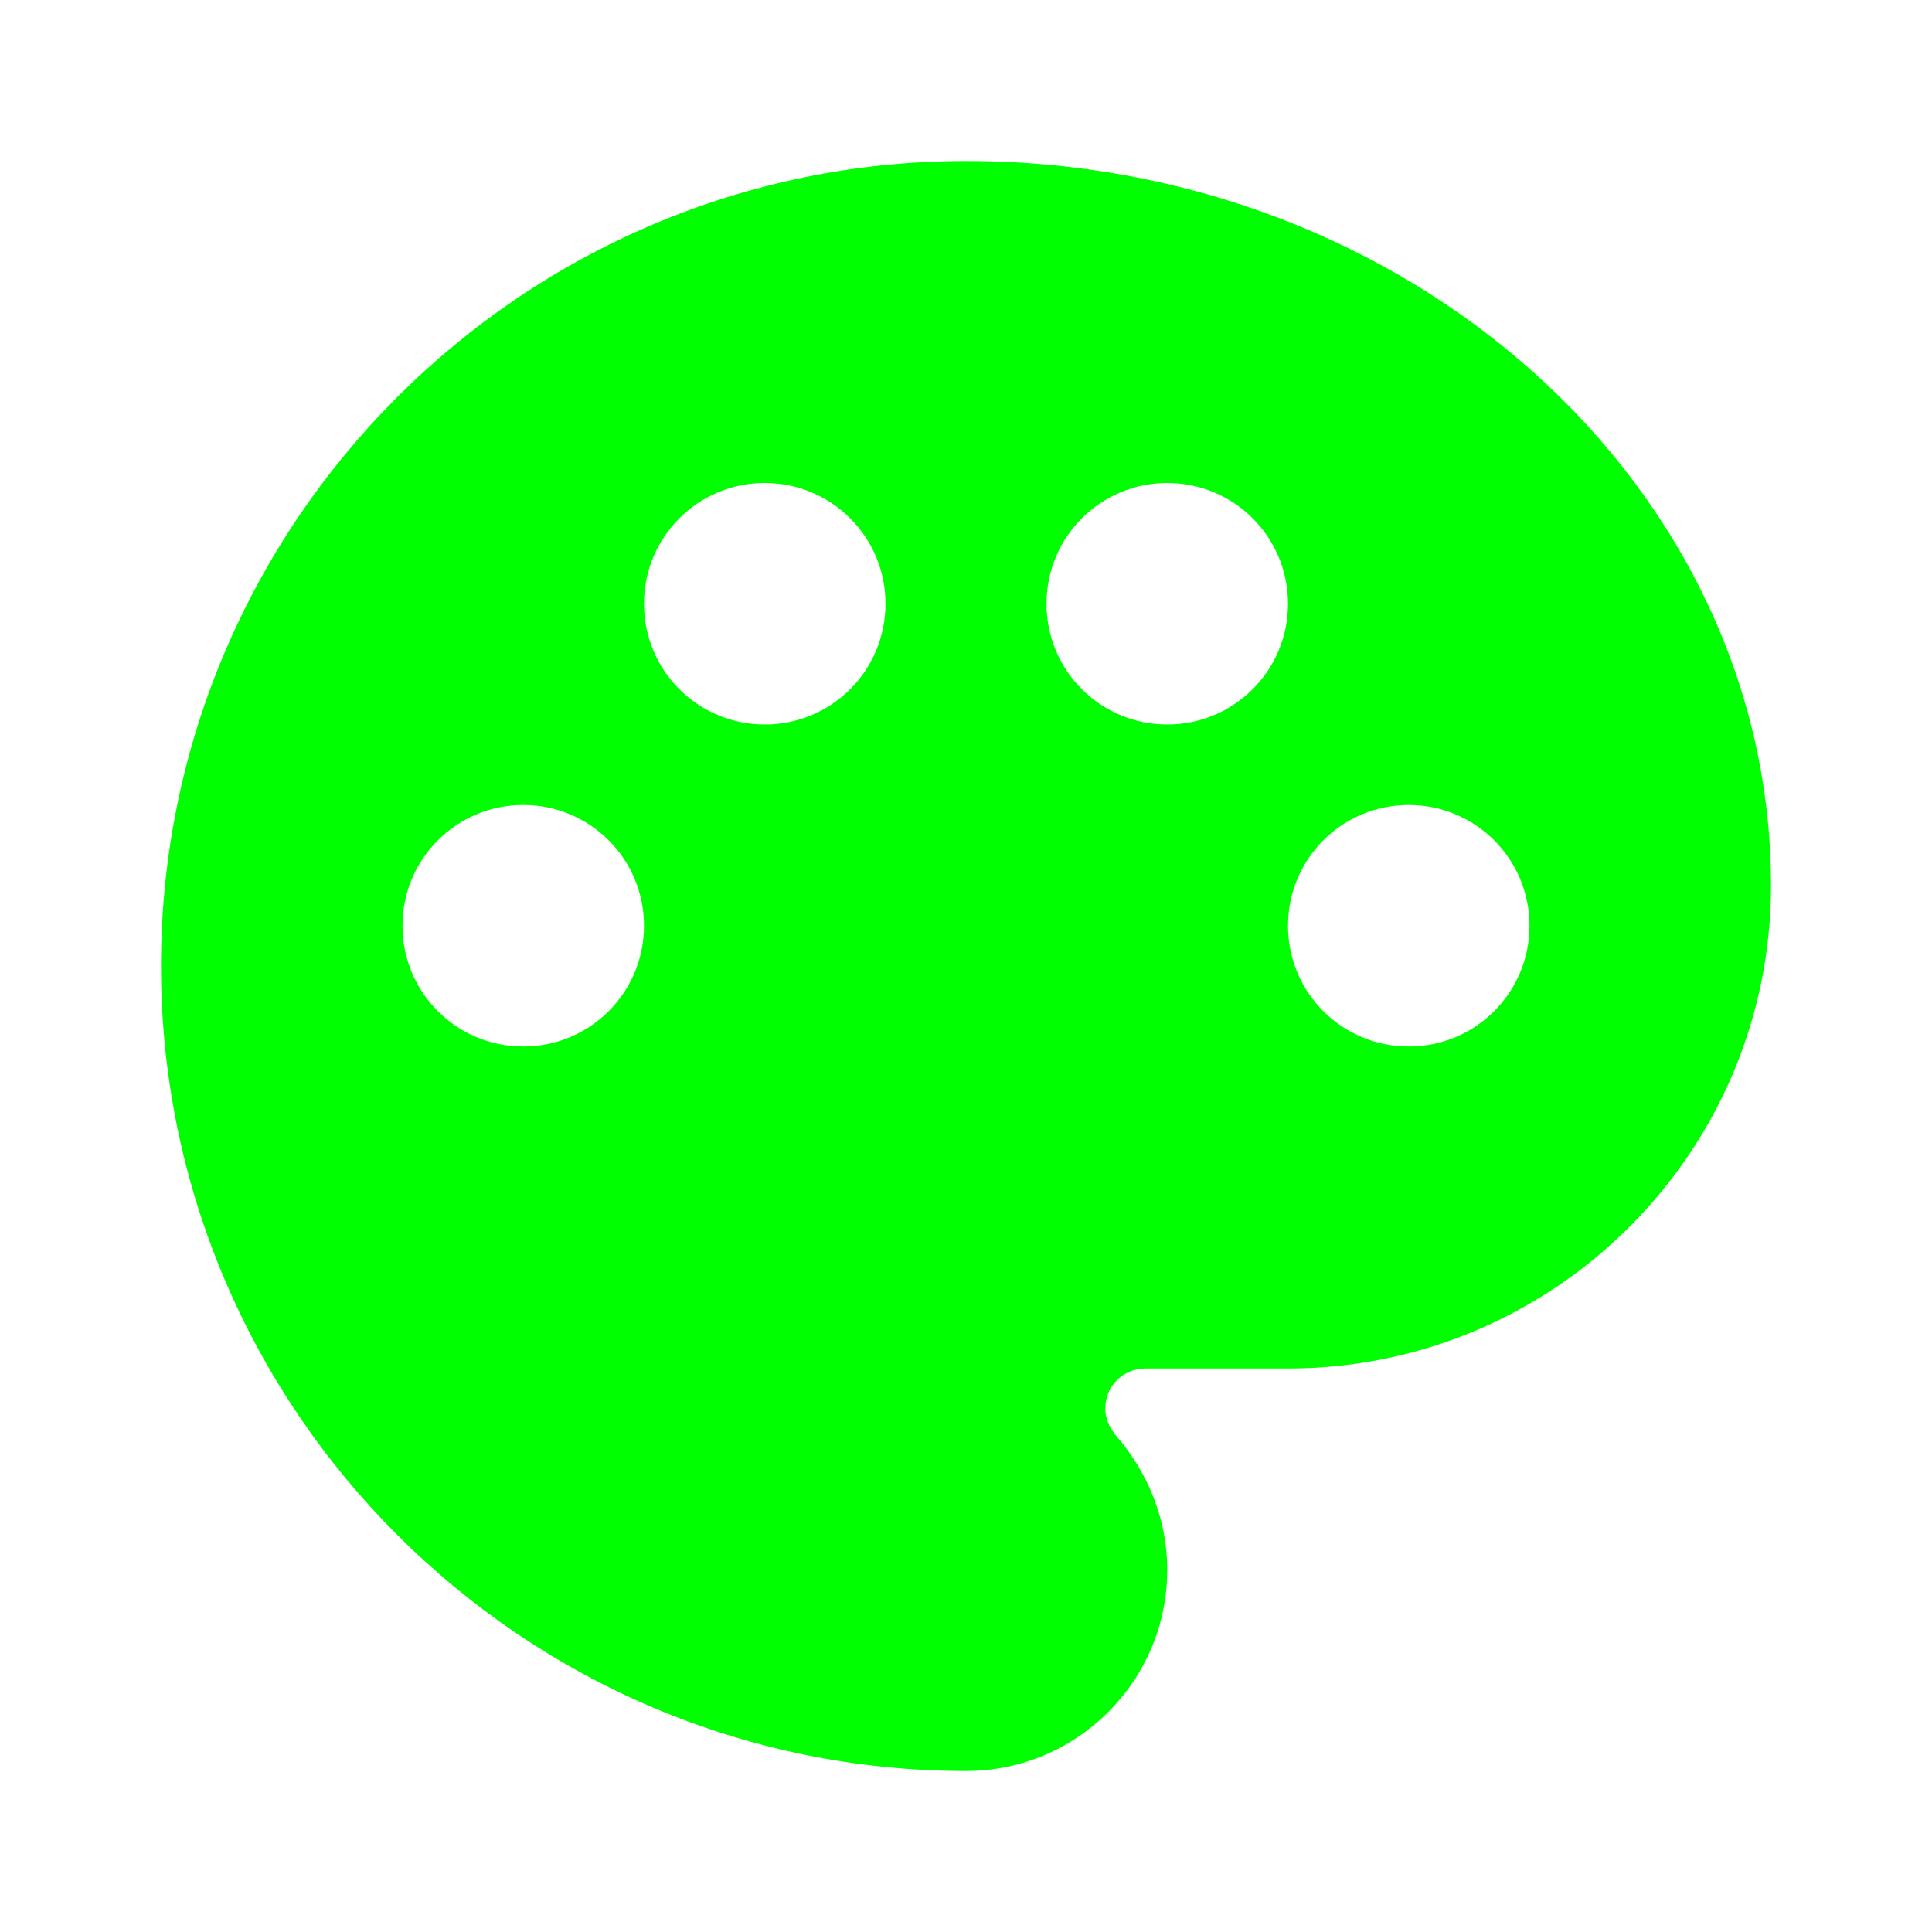
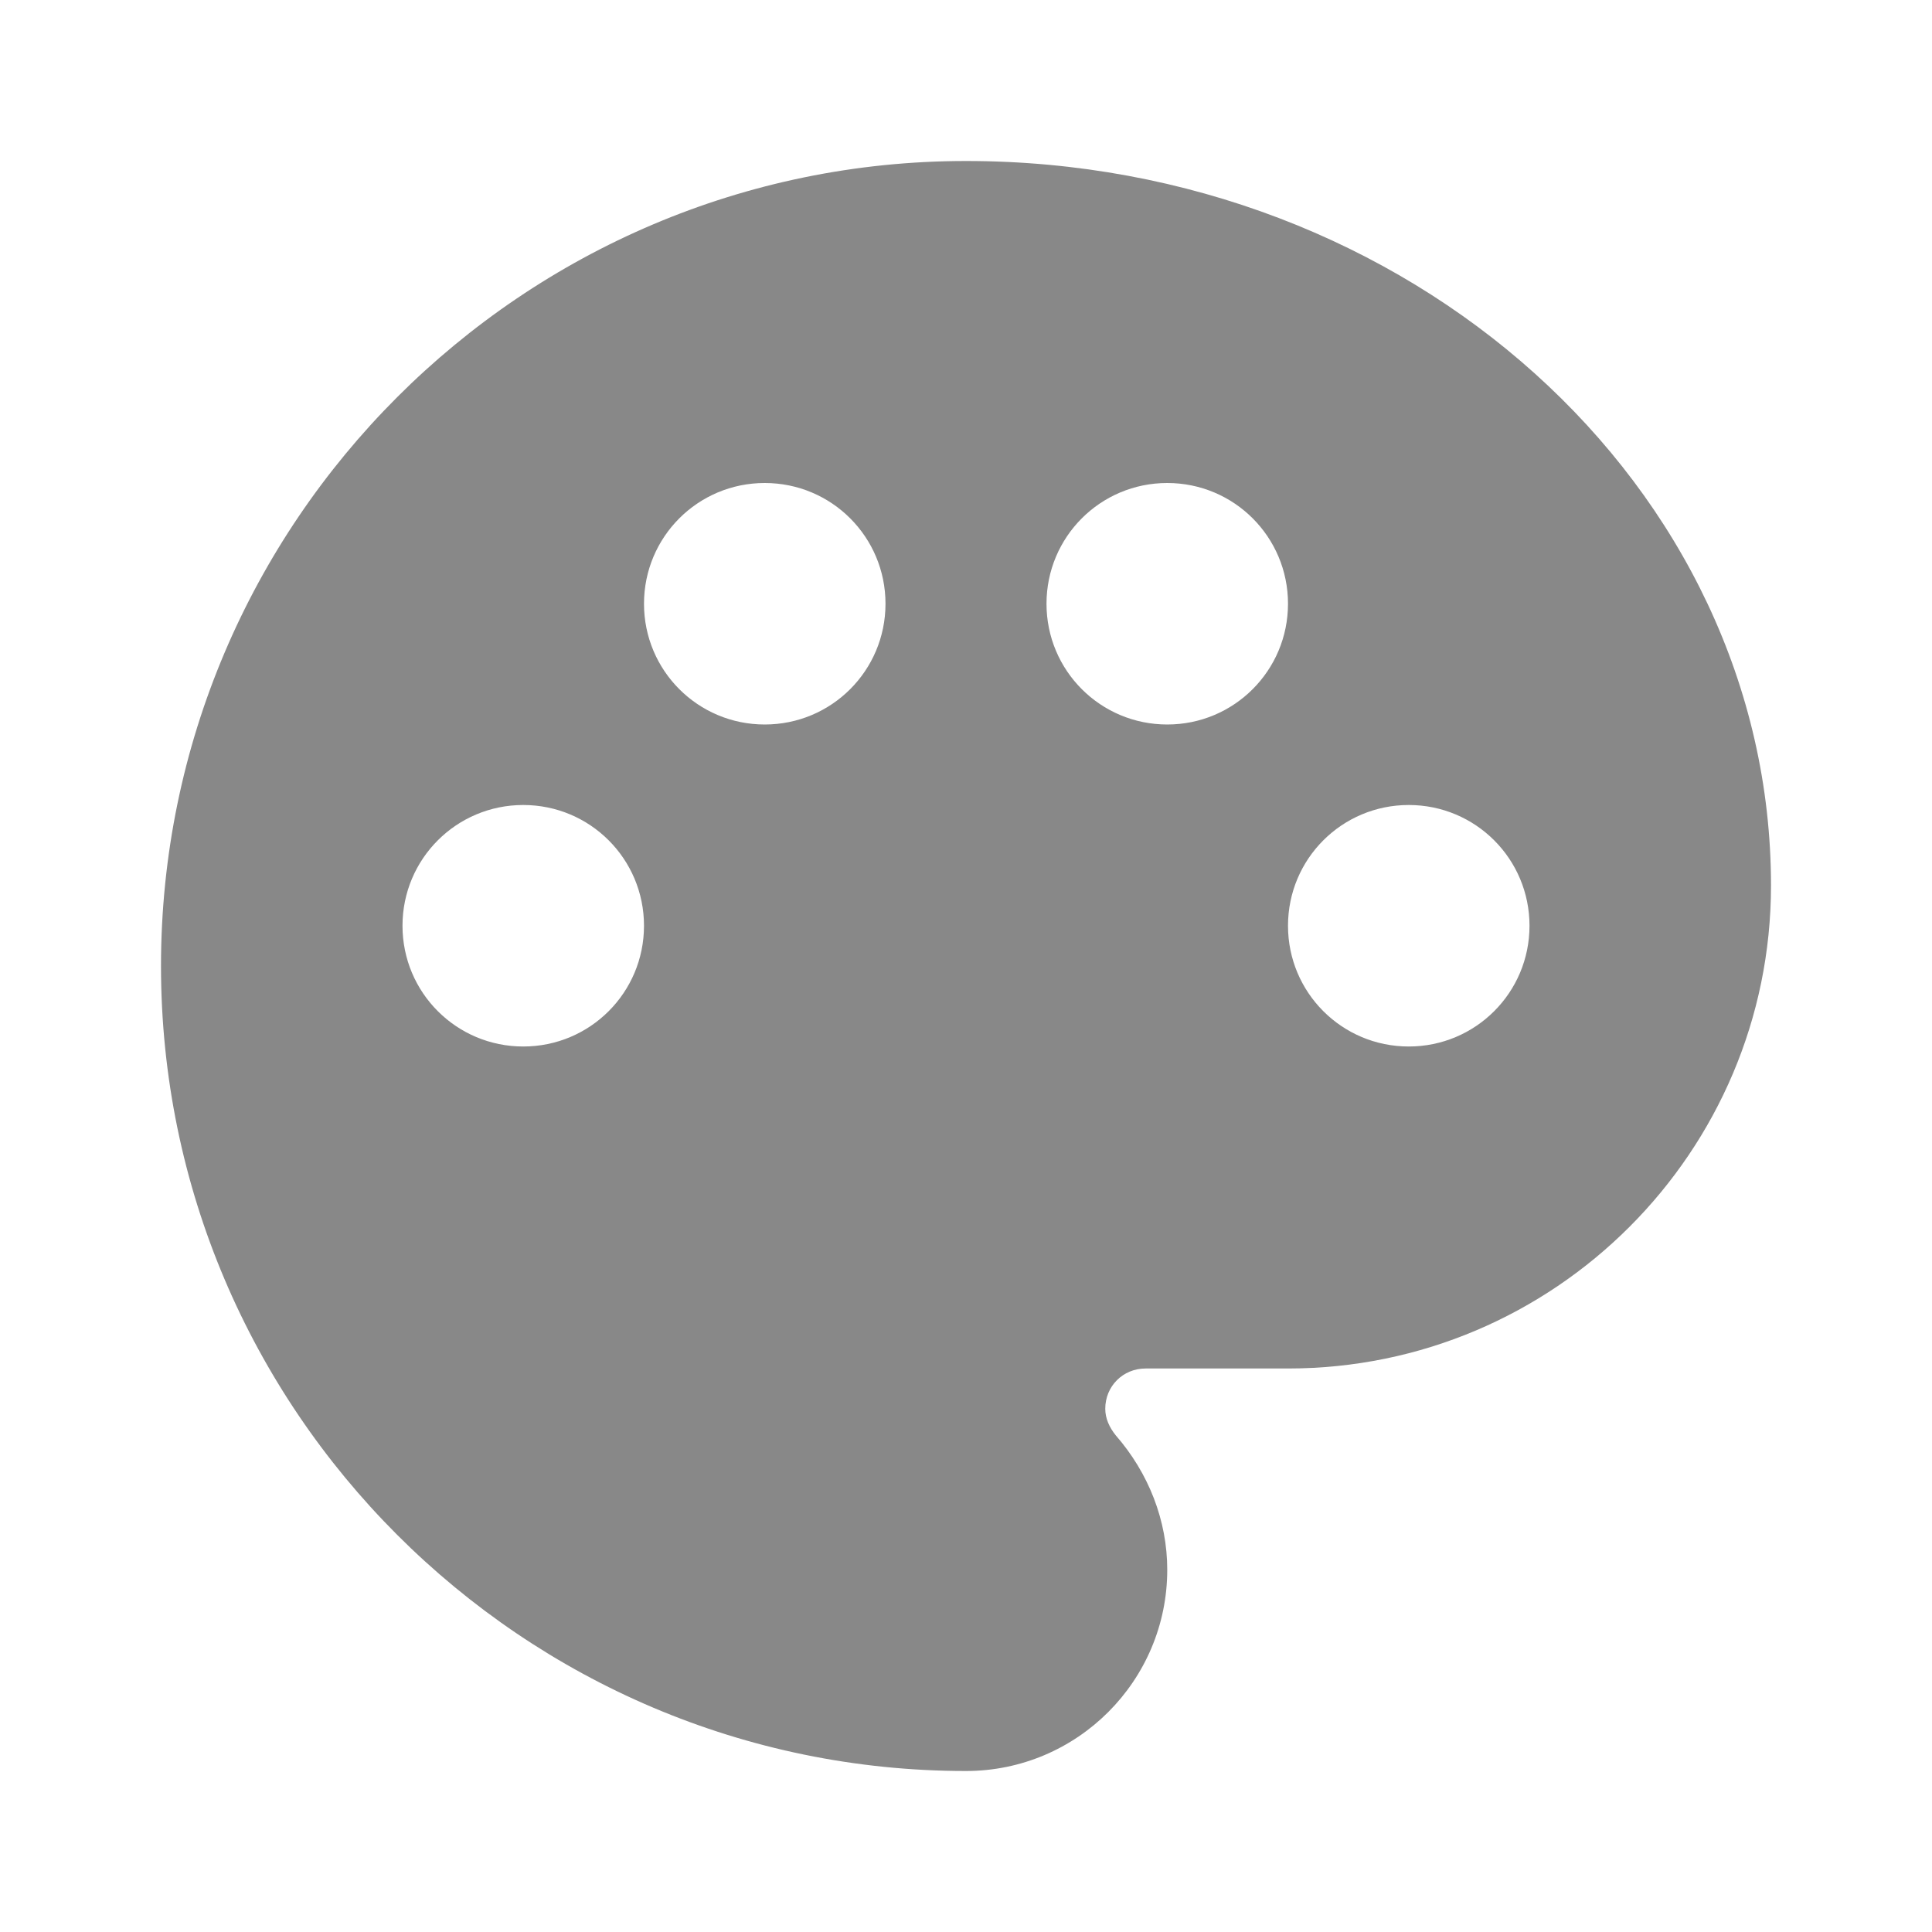
- <svg xmlns="http://www.w3.org/2000/svg" enable-background="new 0 0 24 24" height="24px" viewBox="0 0 24 24" width="24px" fill="#00ff00">
+ <svg xmlns="http://www.w3.org/2000/svg" enable-background="new 0 0 24 24" height="24px" viewBox="0 0 24 24" width="24px" fill="#888888">
  <g>
    <rect fill="none" height="24" width="24" />
  </g>
  <g>
    <path d="M12,2C6.49,2,2,6.49,2,12s4.49,10,10,10c1.38,0,2.5-1.12,2.5-2.5c0-0.61-0.23-1.2-0.64-1.67c-0.08-0.1-0.13-0.21-0.13-0.33 c0-0.28,0.22-0.5,0.5-0.5H16c3.31,0,6-2.69,6-6C22,6.04,17.51,2,12,2z M17.5,13c-0.83,0-1.5-0.67-1.5-1.5c0-0.83,0.67-1.5,1.5-1.5 s1.5,0.67,1.5,1.5C19,12.33,18.33,13,17.5,13z M14.5,9C13.67,9,13,8.33,13,7.5C13,6.67,13.67,6,14.5,6S16,6.67,16,7.5 C16,8.33,15.33,9,14.5,9z M5,11.5C5,10.67,5.67,10,6.5,10S8,10.67,8,11.5C8,12.33,7.33,13,6.5,13S5,12.33,5,11.5z M11,7.5 C11,8.33,10.33,9,9.5,9S8,8.33,8,7.5C8,6.67,8.67,6,9.5,6S11,6.67,11,7.5z" />
  </g>
</svg>
